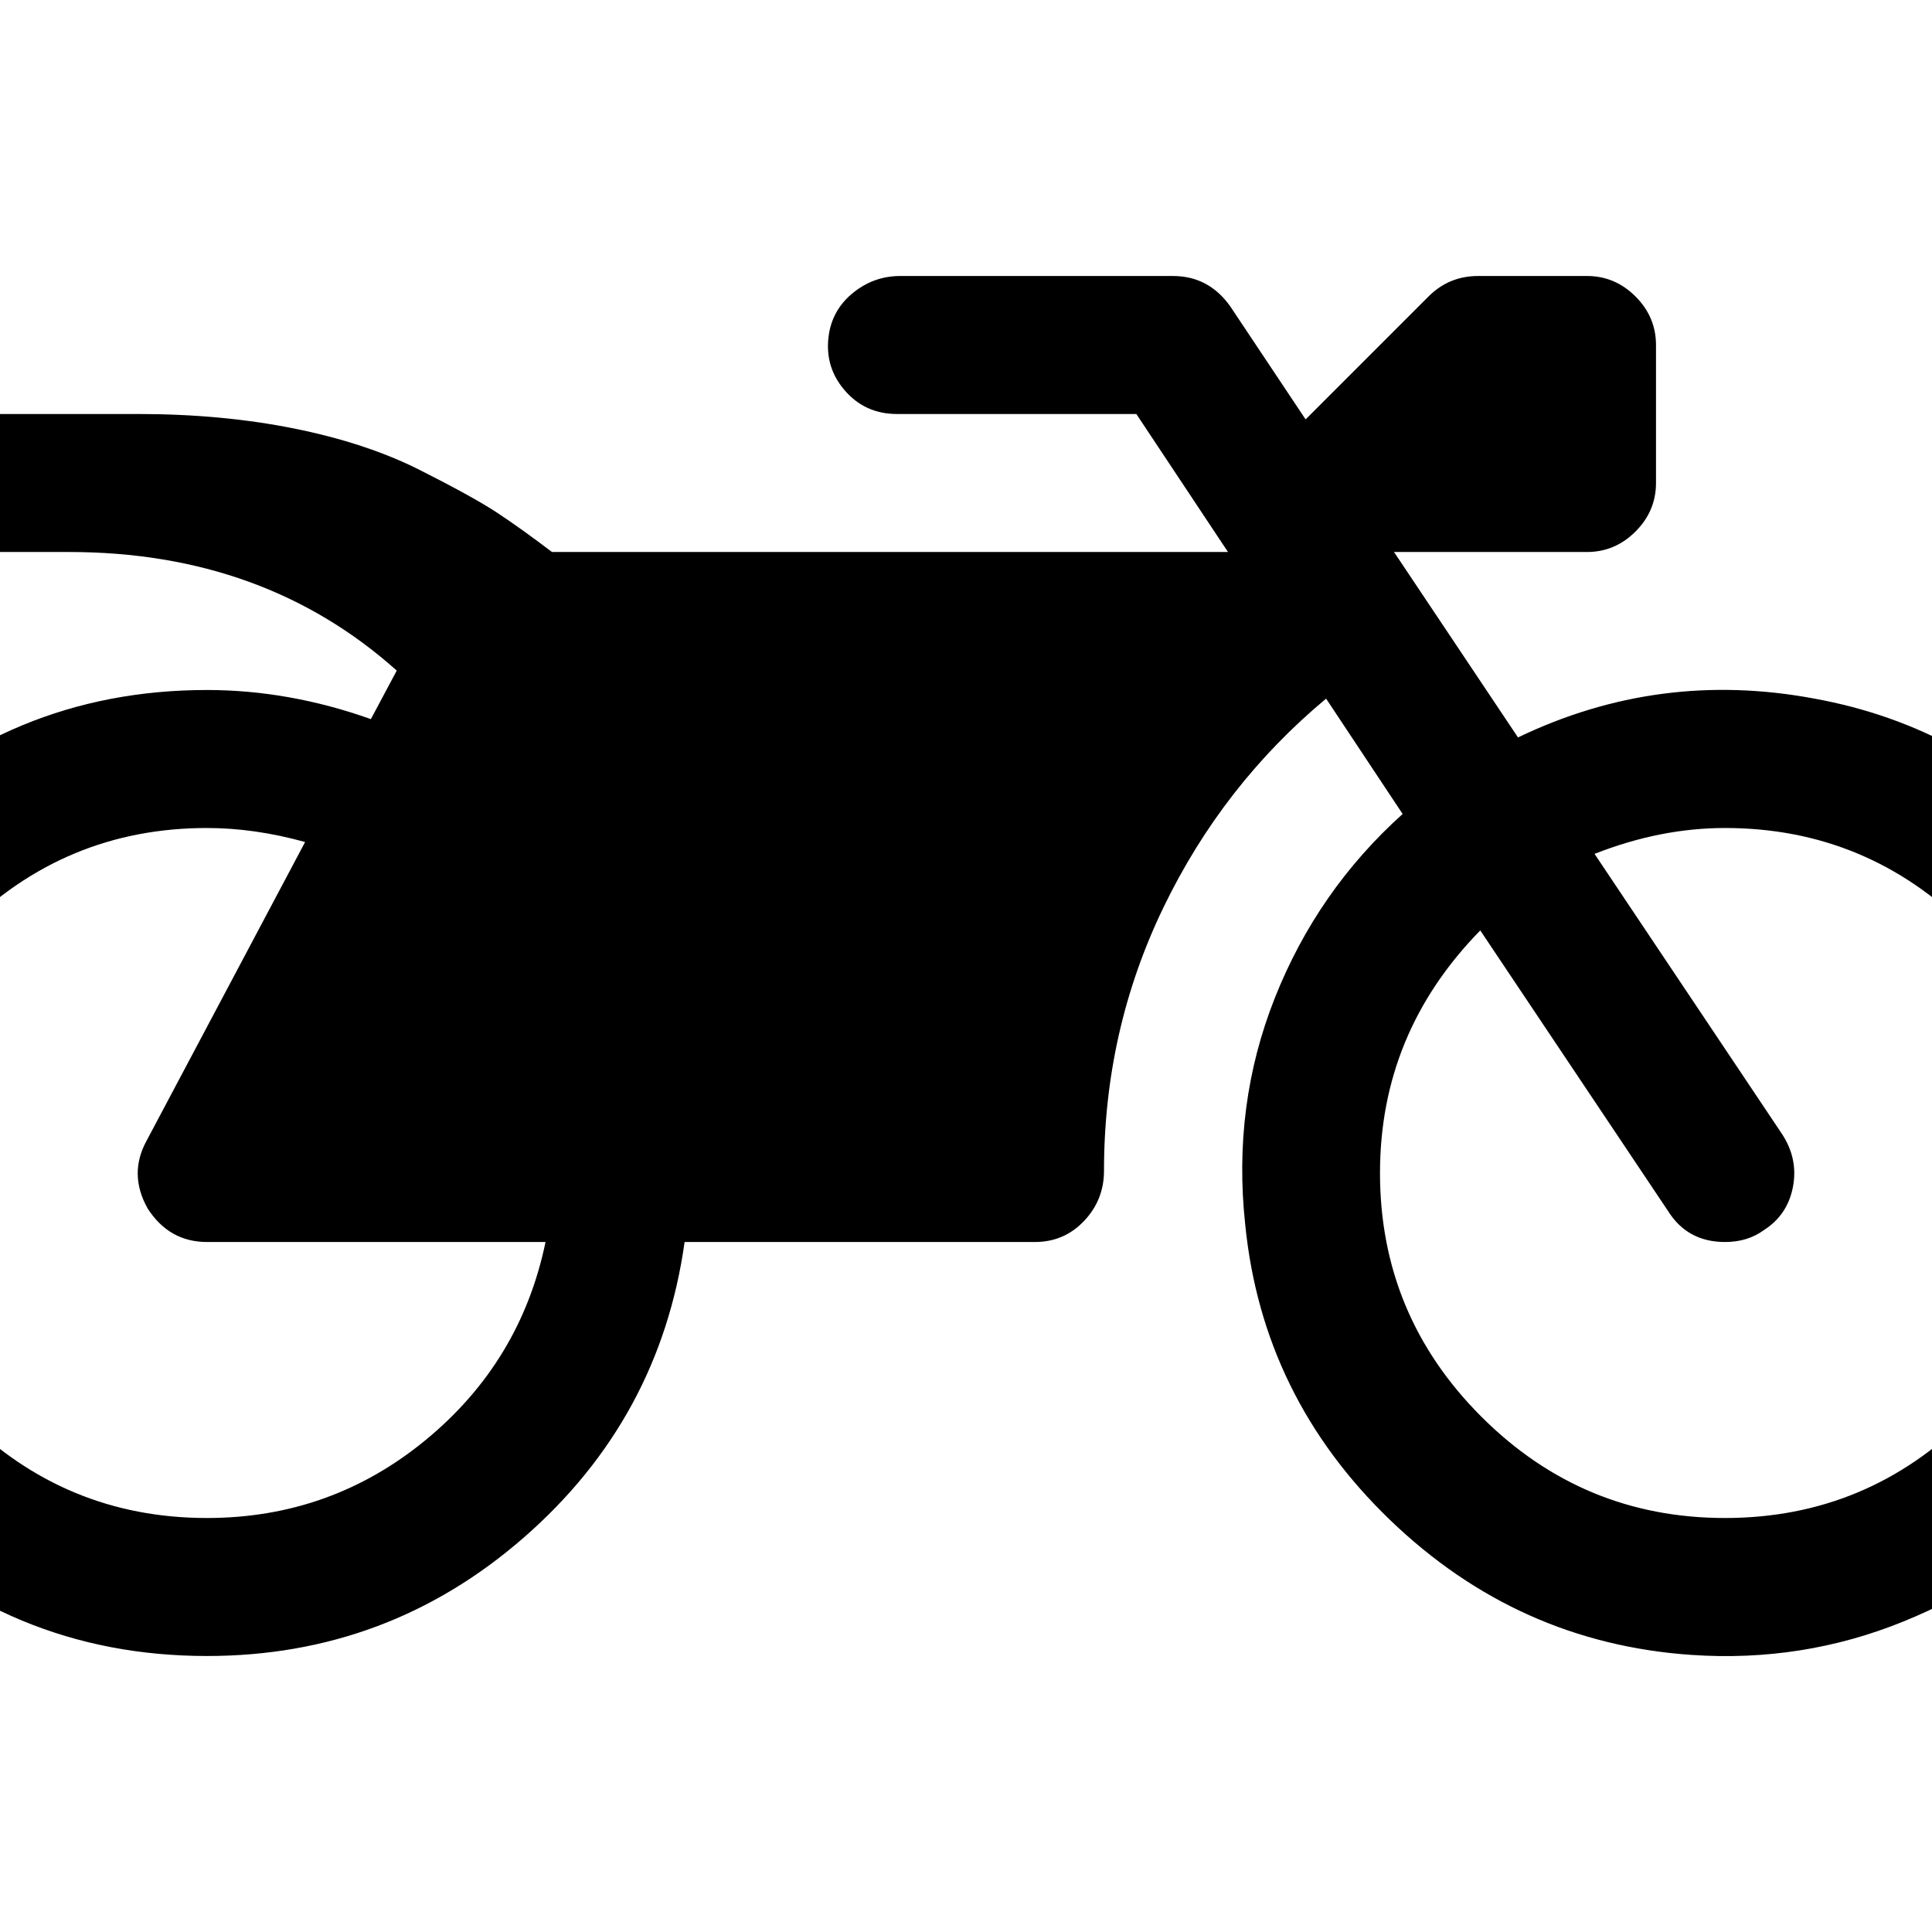
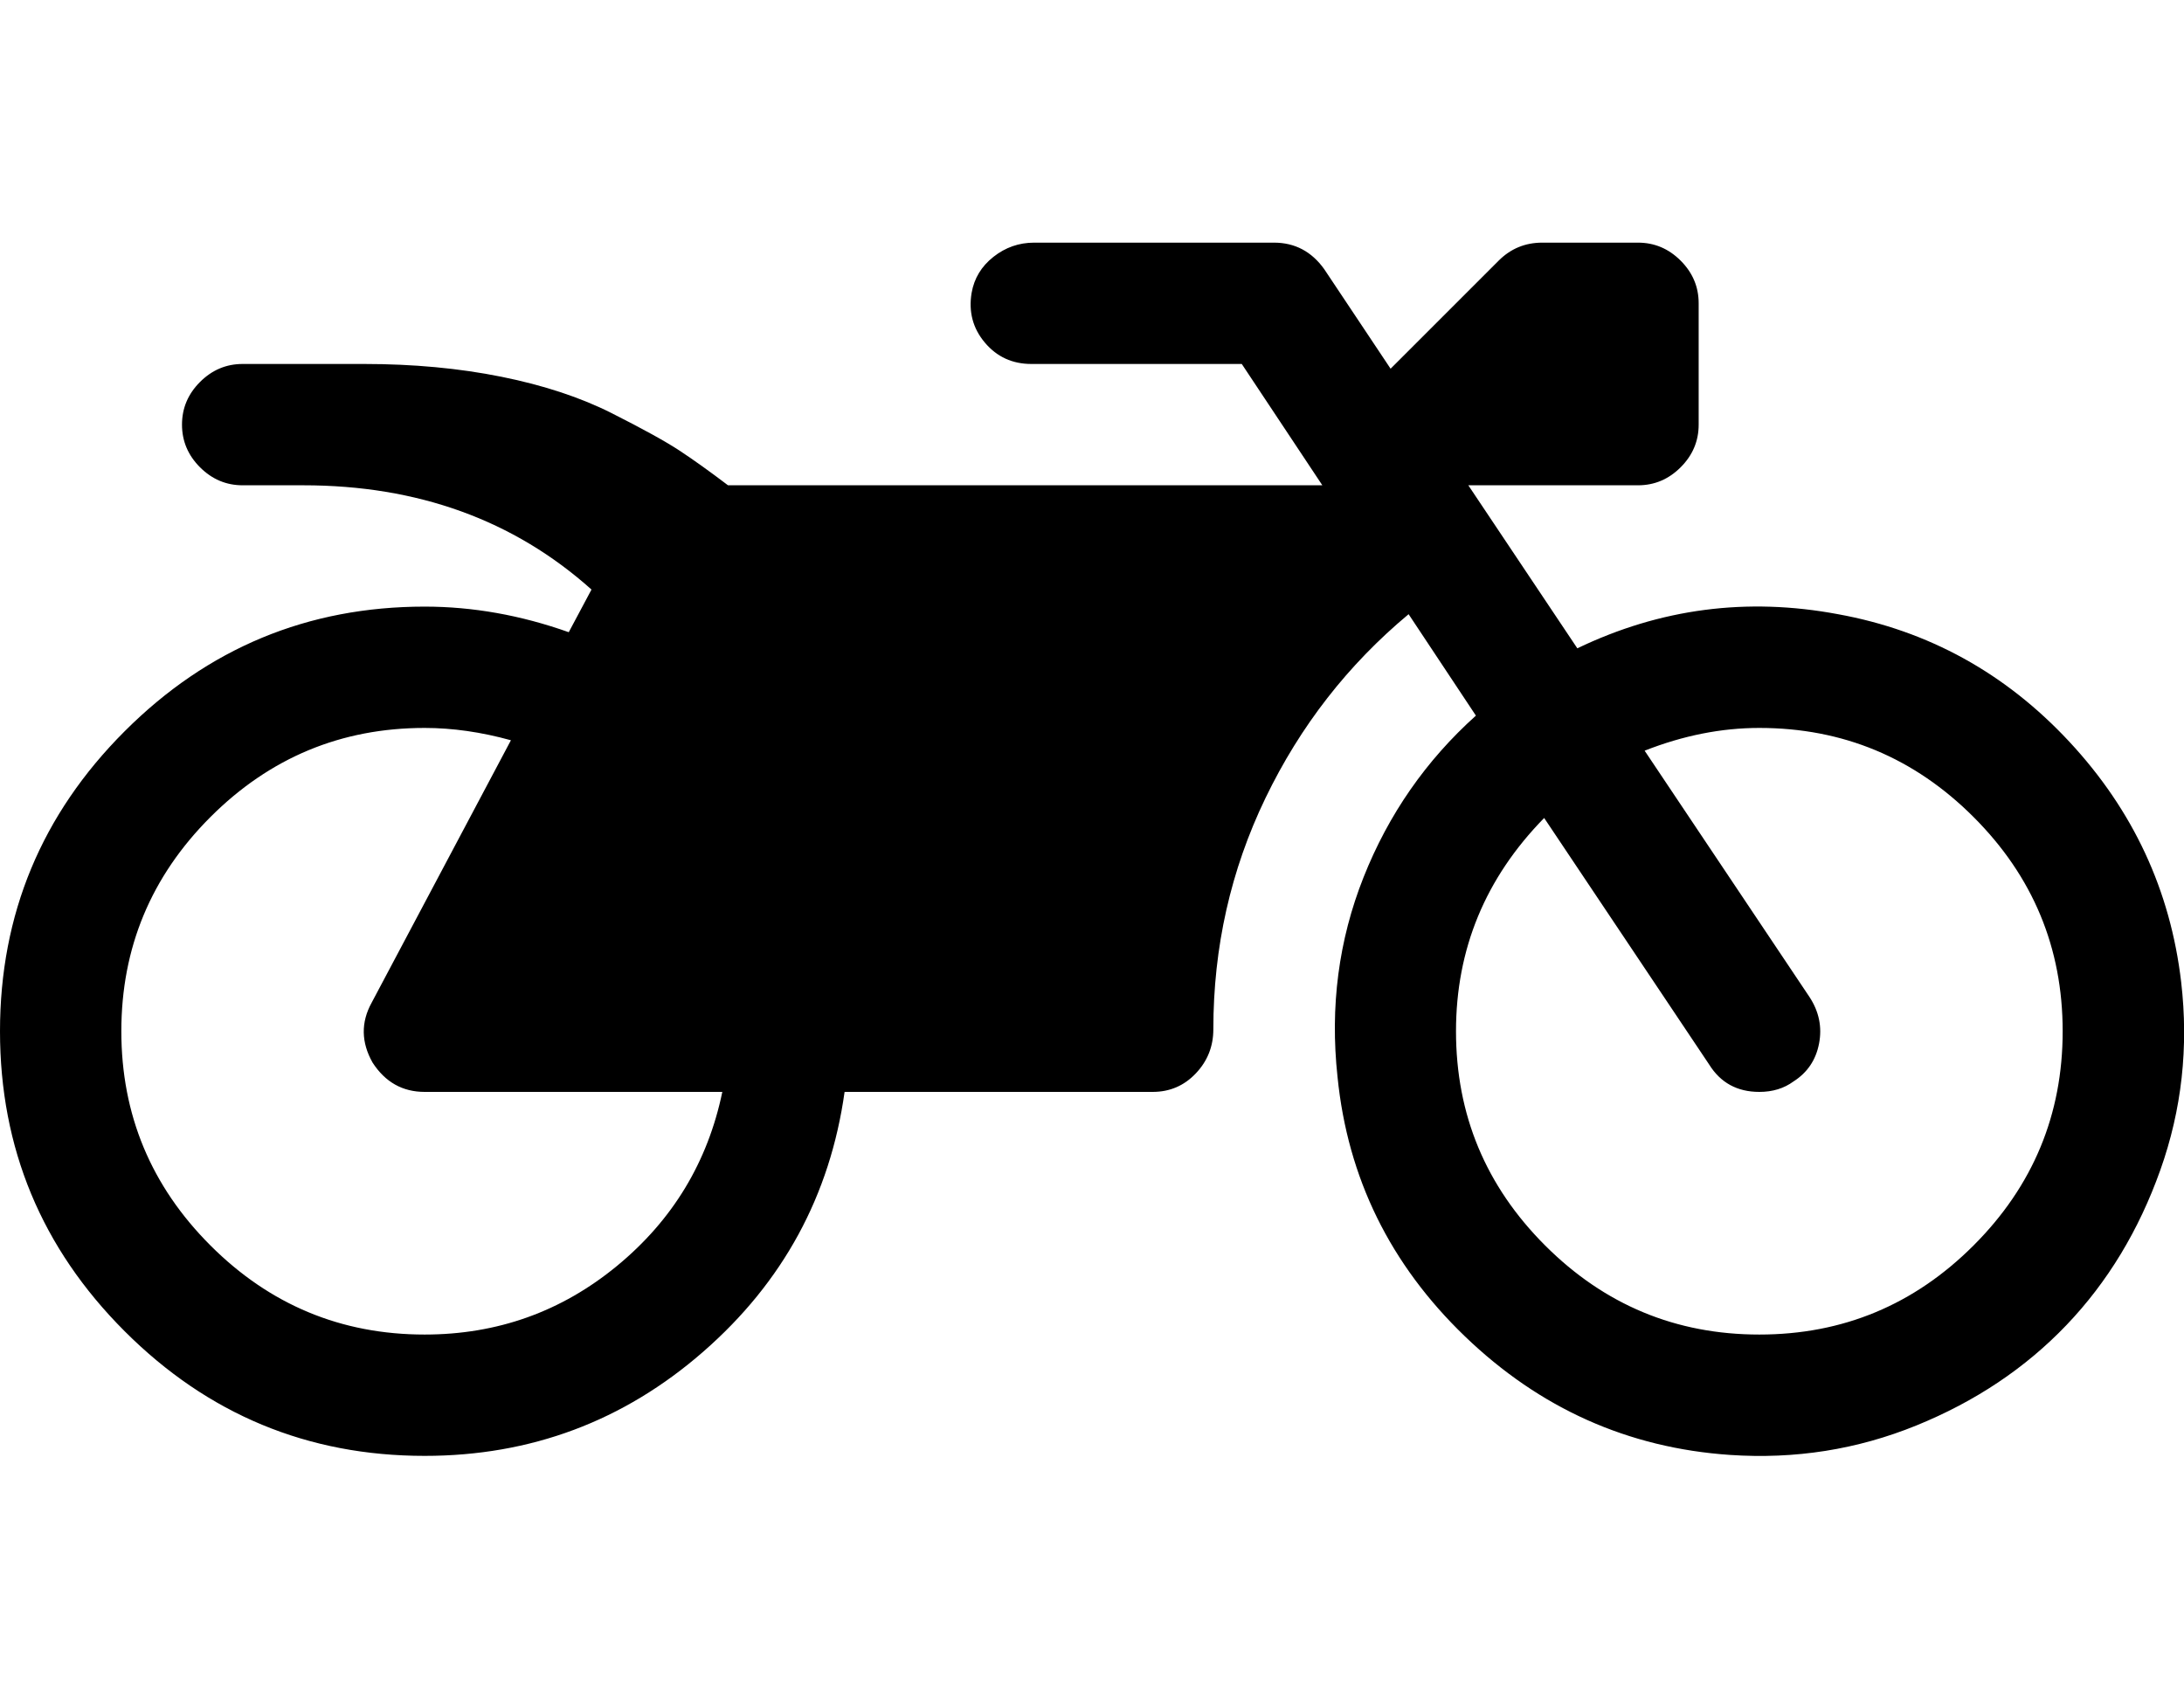
- <svg xmlns="http://www.w3.org/2000/svg" width="1792" height="1792" viewBox="0 0 1792 1792">
-   <path d="M2045 1036q12 103-22 198.5t-99 163.5-158.5 106-196.5 31q-161-11-279.5-125t-134.5-274q-12-111 27.5-210.5t118.5-170.5l-71-107q-96 80-151 194t-55 244q0 27-18.5 46.5t-45.5 19.5h-325q-23 164-149 274t-294 110q-185 0-316.5-131.5t-131.5-316.5 131.5-316.5 316.5-131.5q76 0 152 27l24-45q-123-110-304-110h-64q-26 0-45-19t-19-45 19-45 45-19h128q78 0 145 13.5t116.5 38.5 71.5 39.5 51 36.5h627l-85-128h-222q-30 0-49-22.5t-14-52.5q4-23 23-38t43-15h253q33 0 53 28l70 105 114-114q19-19 46-19h101q26 0 45 19t19 45v128q0 26-19 45t-45 19h-179l115 172q131-63 275-36 143 26 244 134.5t118 253.5zm-1853 372q115 0 203-72.5t111-183.5h-314q-35 0-55-31-18-32-1-63l147-277q-47-13-91-13-132 0-226 94t-94 226 94 226 226 94zm1408 0q132 0 226-94t94-226-94-226-226-94q-60 0-121 24l174 260q15 23 10 49t-27 40q-15 11-36 11-35 0-53-29l-174-260q-93 95-93 225 0 132 94 226t226 94z" />
+ <svg xmlns="http://www.w3.org/2000/svg" width="2304" height="1792" viewBox="0 0 2304 1792">
+   <path d="M2301 1036q12 103-22 198.5t-99 163.5-158.5 106-196.5 31q-161-11-279.5-125t-134.5-274q-12-111 27.5-210.5t118.5-170.5l-71-107q-96 80-151 194t-55 244q0 27-18.5 46.5t-45.5 19.5h-325q-23 164-149 274t-294 110q-185 0-316.5-131.5t-131.5-316.5 131.5-316.5 316.5-131.5q76 0 152 27l24-45q-123-110-304-110h-64q-26 0-45-19t-19-45 19-45 45-19h128q78 0 145 13.5t116.5 38.5 71.5 39.5 51 36.5h627l-85-128h-222q-30 0-49-22.5t-14-52.5q4-23 23-38t43-15h253q33 0 53 28l70 105 114-114q19-19 46-19h101q26 0 45 19t19 45v128q0 26-19 45t-45 19h-179l115 172q131-63 275-36 143 26 244 134.5t118 253.5zm-1853 372q115 0 203-72.5t111-183.5h-314q-35 0-55-31-18-32-1-63l147-277q-47-13-91-13-132 0-226 94t-94 226 94 226 226 94zm1408 0q132 0 226-94t94-226-94-226-226-94q-60 0-121 24l174 260q15 23 10 49t-27 40q-15 11-36 11-35 0-53-29l-174-260q-93 95-93 225 0 132 94 226t226 94z" />
</svg>
